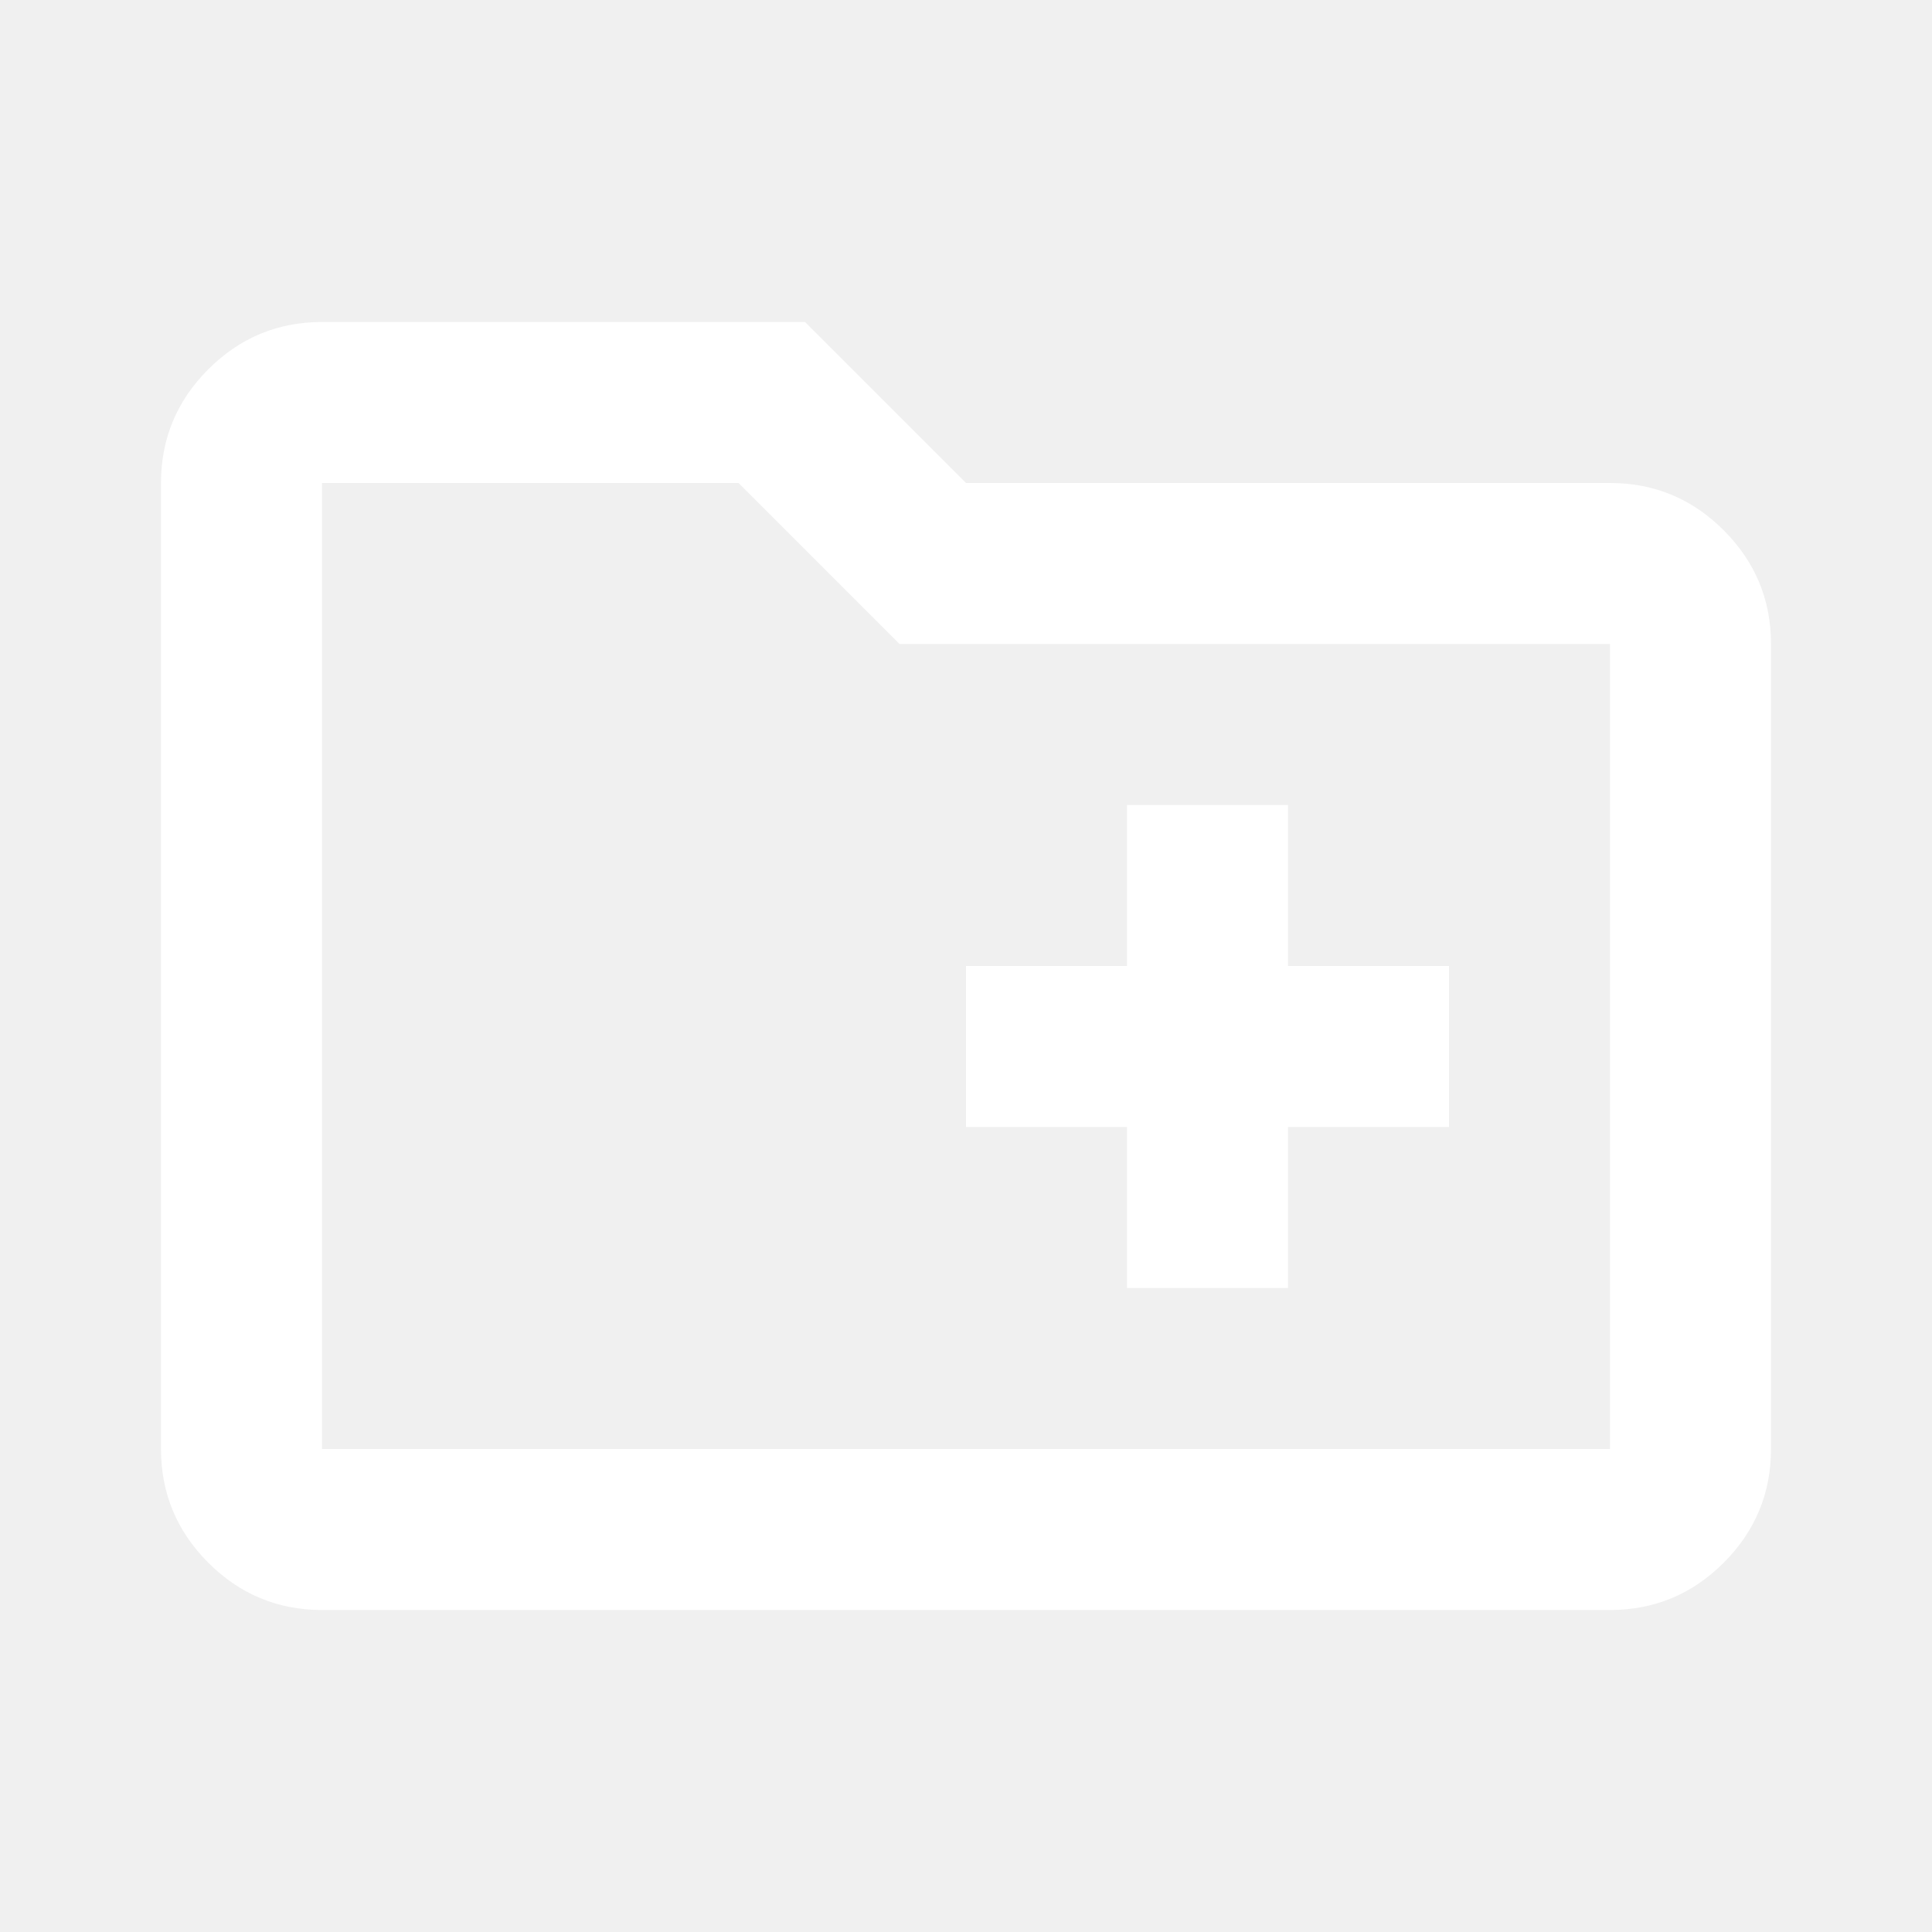
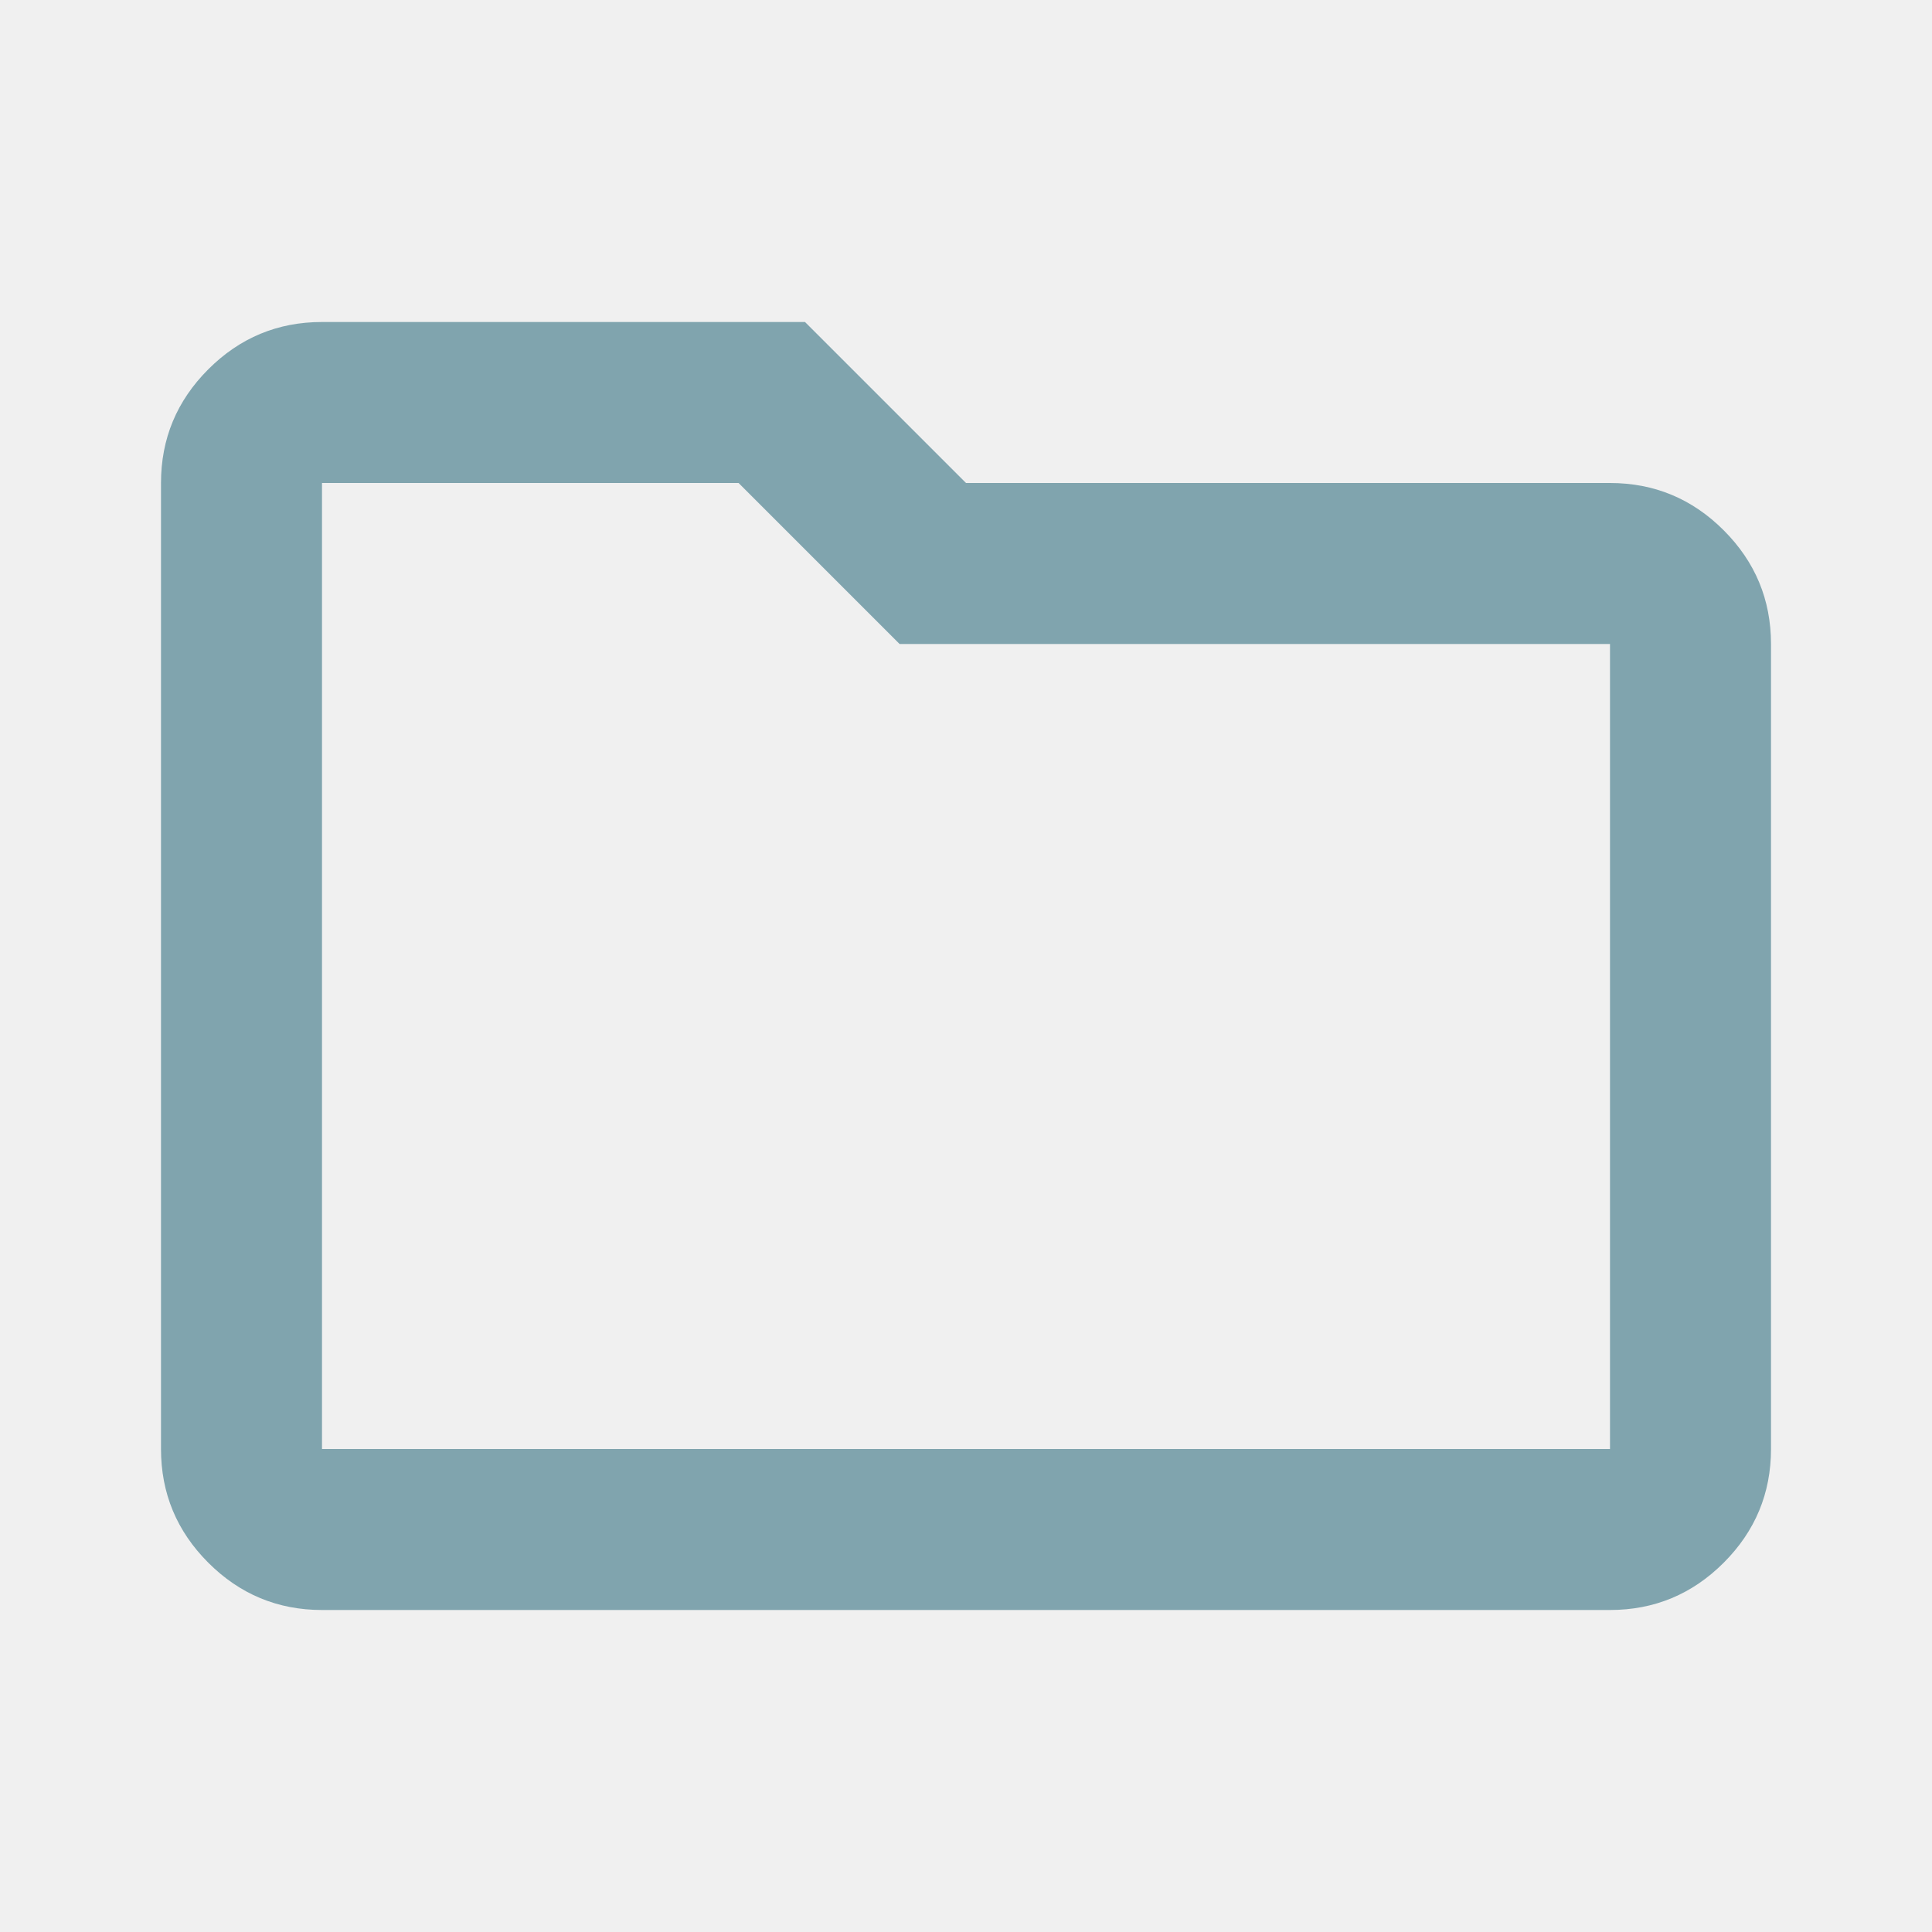
- <svg xmlns="http://www.w3.org/2000/svg" height="24px" viewBox="0 -960 960 960" width="24px" fill="#FFFFFF">
-   <path d="M560-320h80v-80h80v-80h-80v-80h-80v80h-80v80h80v80ZM160-160q-33 0-56.5-23.5T80-240v-480q0-33 23.5-56.5T160-800h240l80 80h320q33 0 56.5 23.5T880-640v400q0 33-23.5 56.5T800-160H160Zm0-80h640v-400H447l-80-80H160v480Zm0 0v-480 480Z" />
+ <svg xmlns="http://www.w3.org/2000/svg" height="24px" viewBox="0 -960 960 960" width="24px" fill="#80A4AE">
+   <path d="M160-160q-33 0-56.5-23.5T80-240v-480q0-33 23.5-56.5T160-800h240l80 80h320q33 0 56.5 23.5T880-640v400q0 33-23.5 56.5T800-160H160Zm0-80h640v-400H447l-80-80H160v480Zm0 0v-480 480Z" />
</svg>
